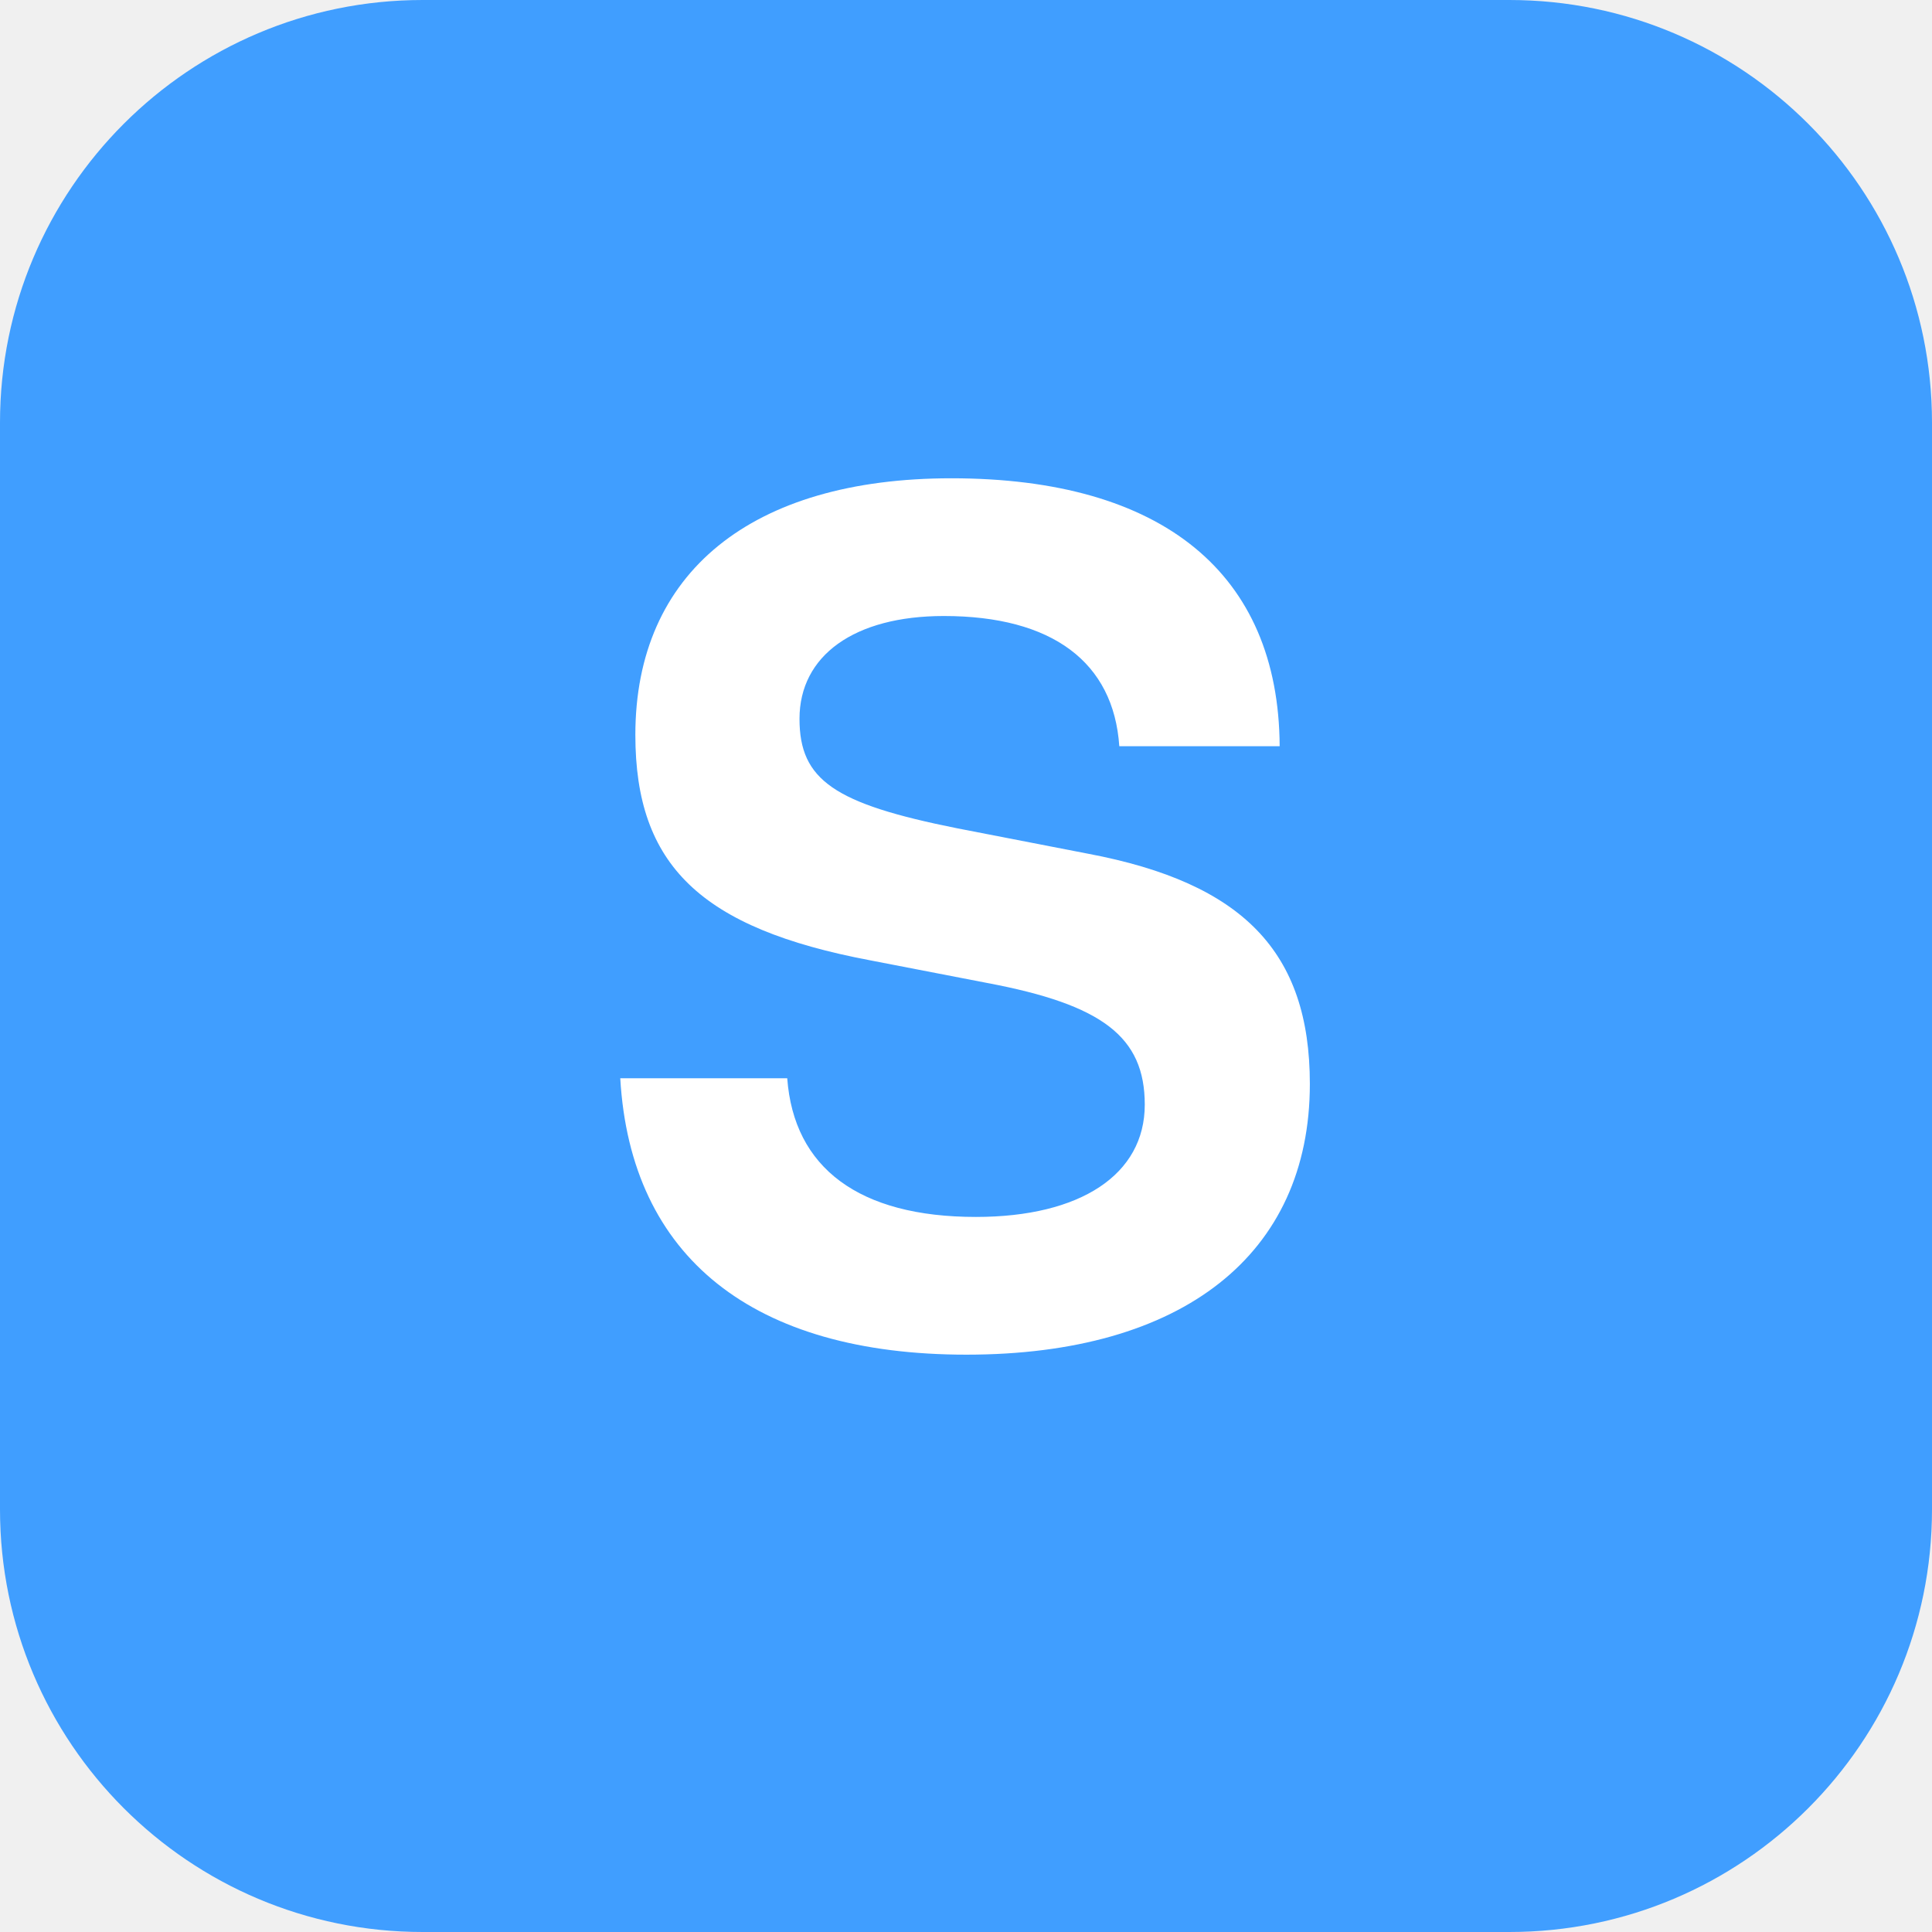
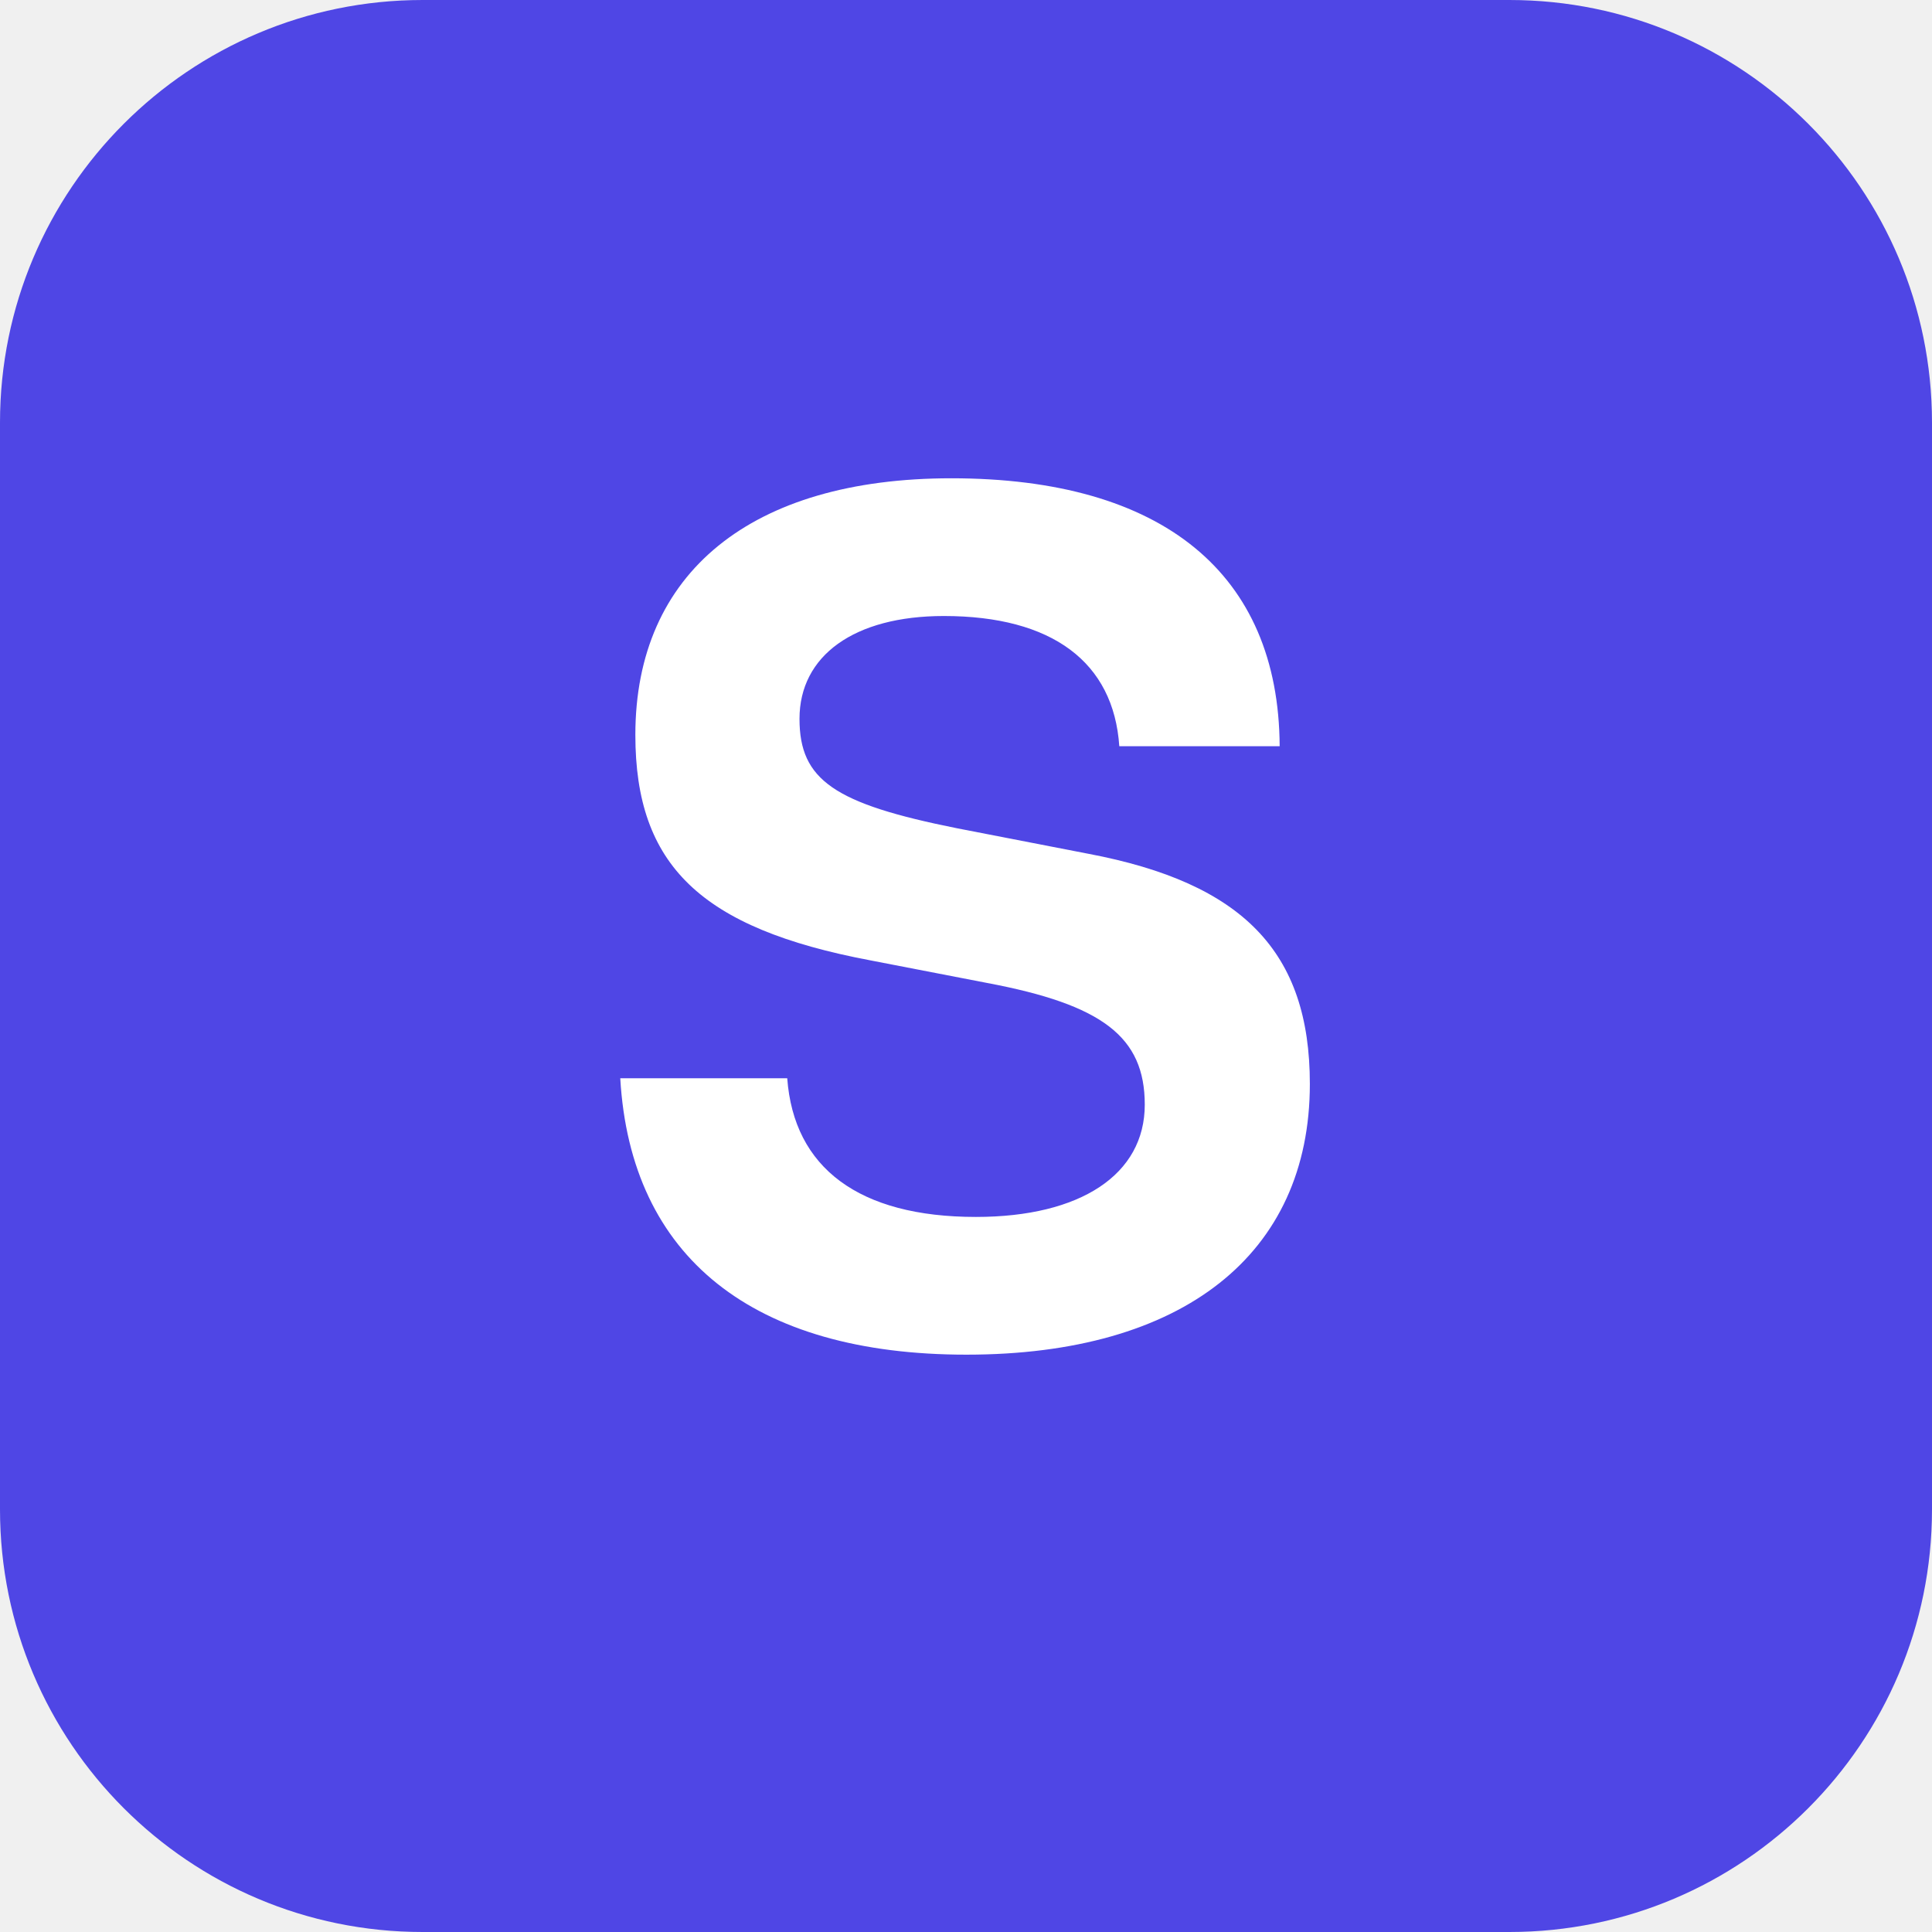
<svg xmlns="http://www.w3.org/2000/svg" viewBox="0 0 32 32" role="img" aria-label="SaaS Forge 平台控制台">
-   <rect width="32" height="32" rx="7" fill="#409eff" />
+   <rect width="32" height="32" rx="7" fill="#4F46E5" />
  <text x="16" y="22" text-anchor="middle" font-family="Helvetica Neue, Helvetica, Arial, sans-serif" font-size="19" font-weight="700" fill="#ffffff">S</text>
</svg>
